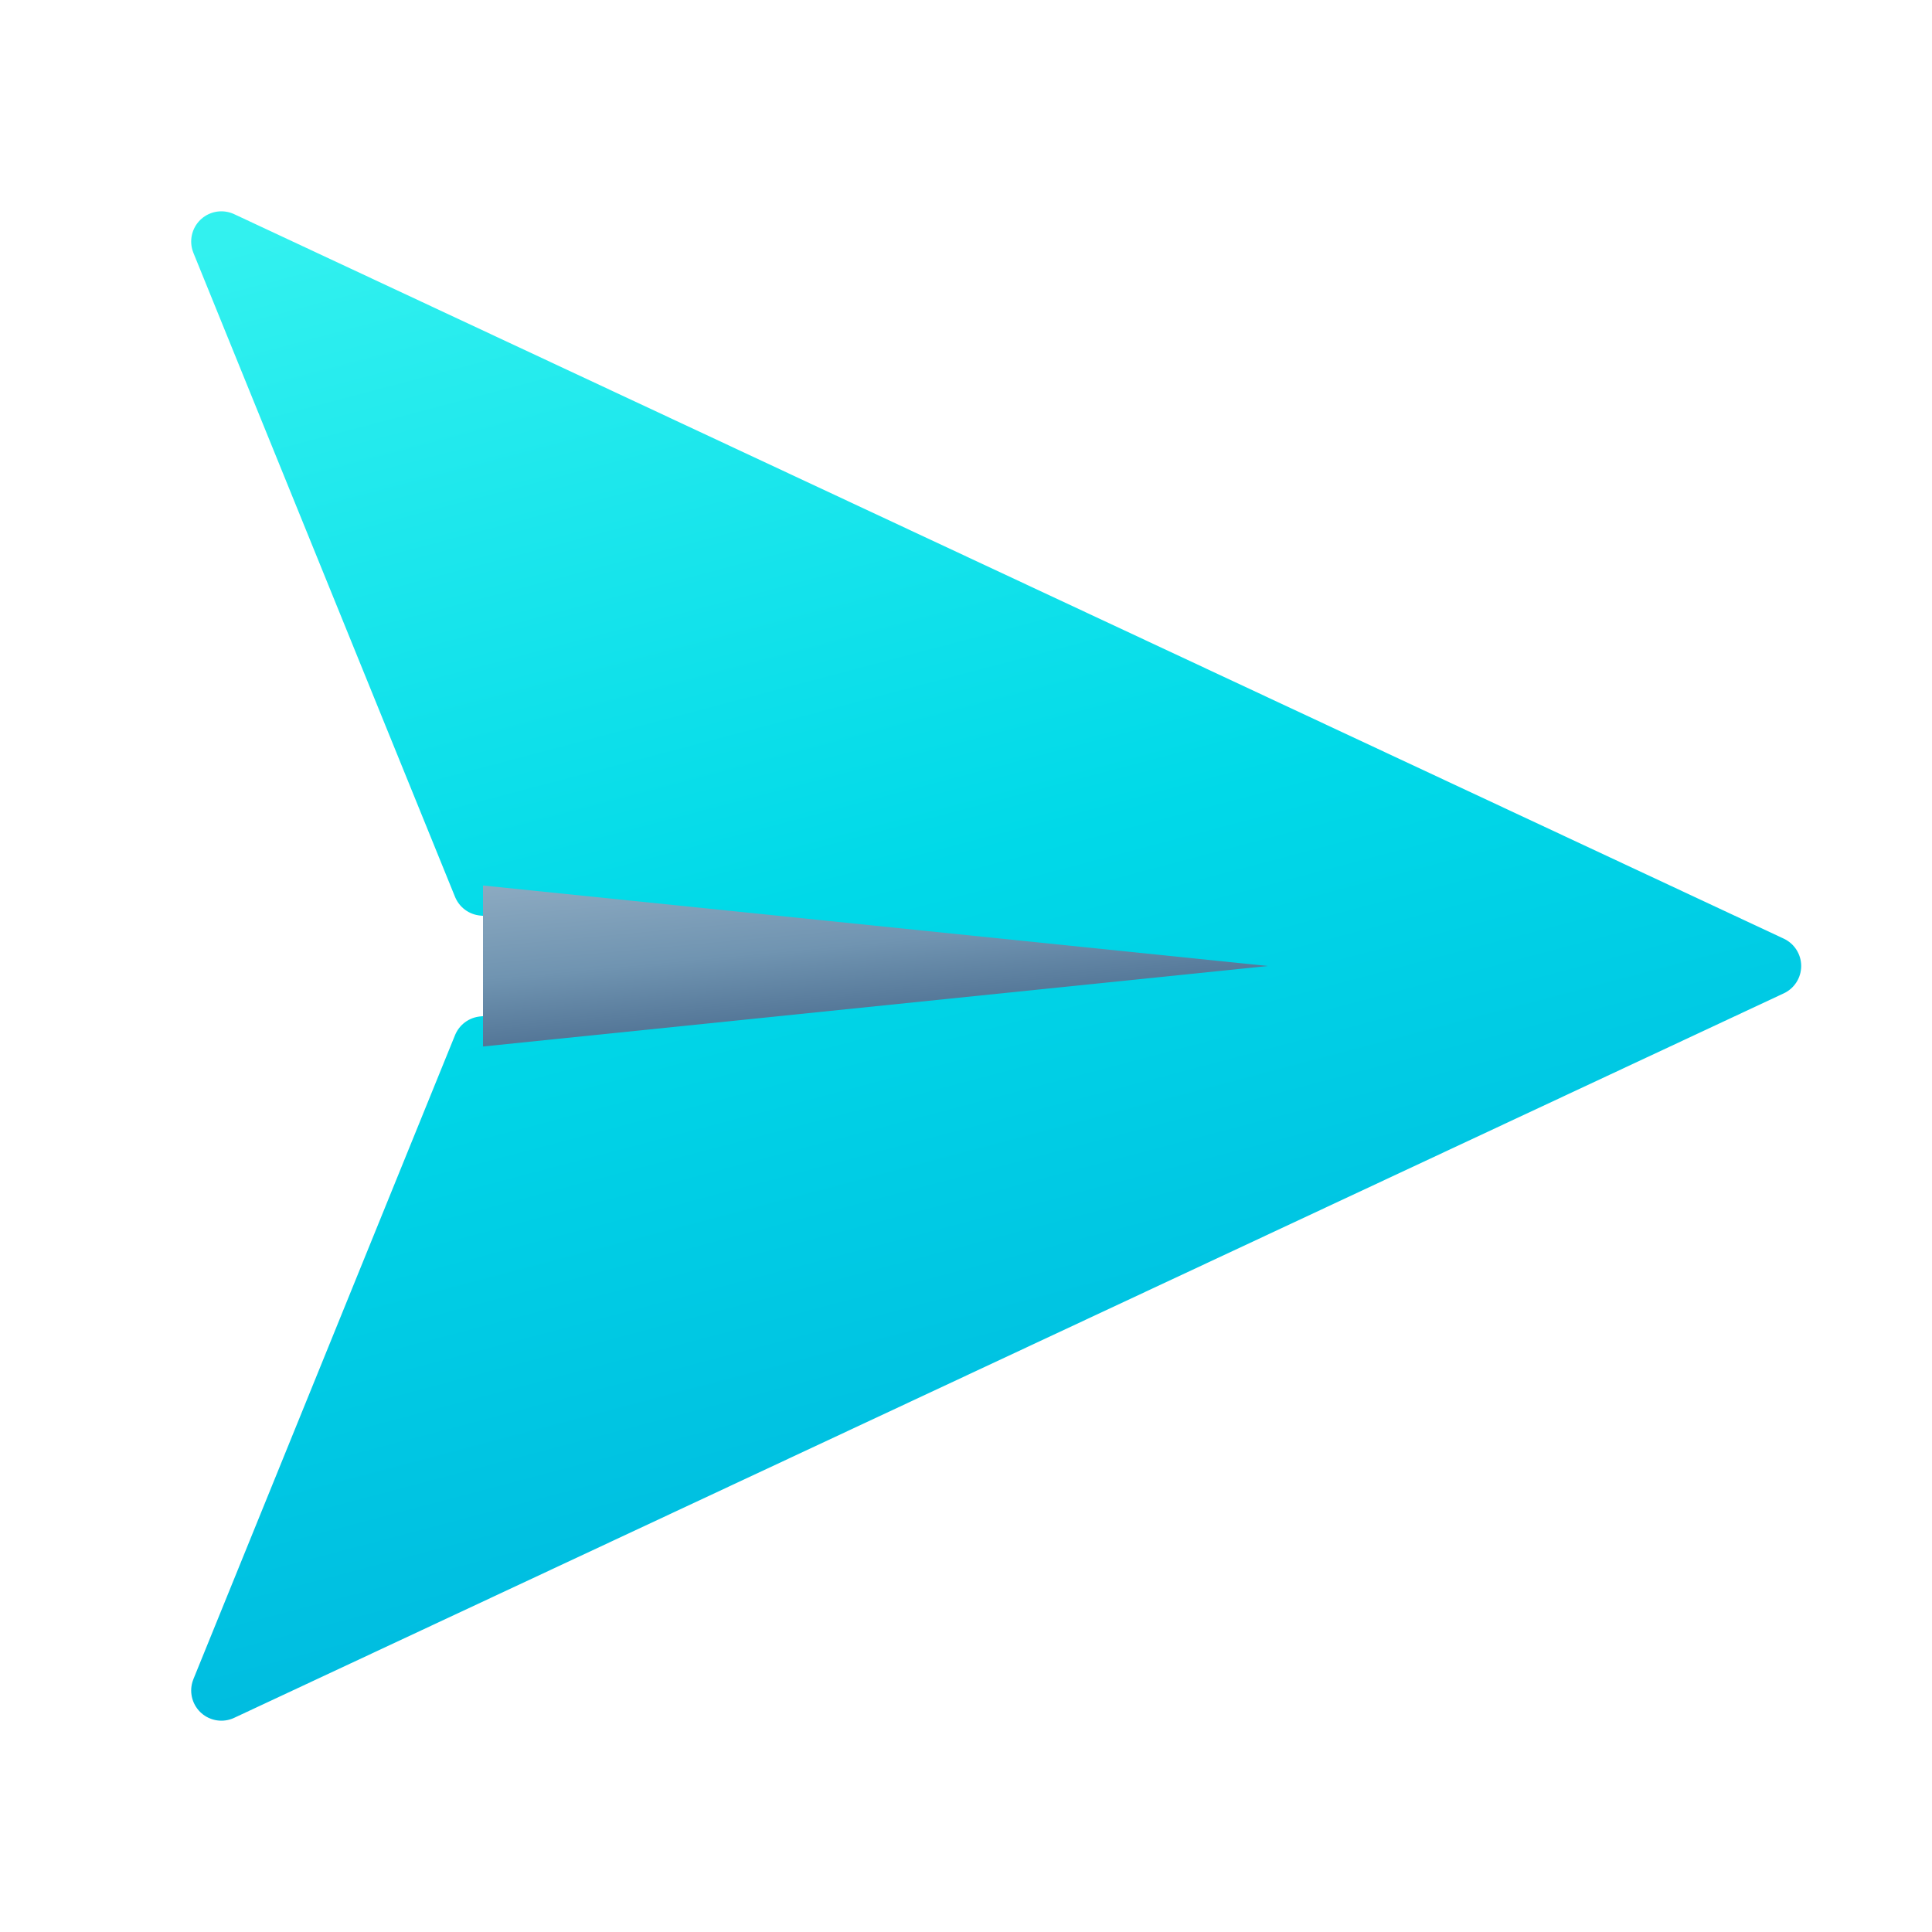
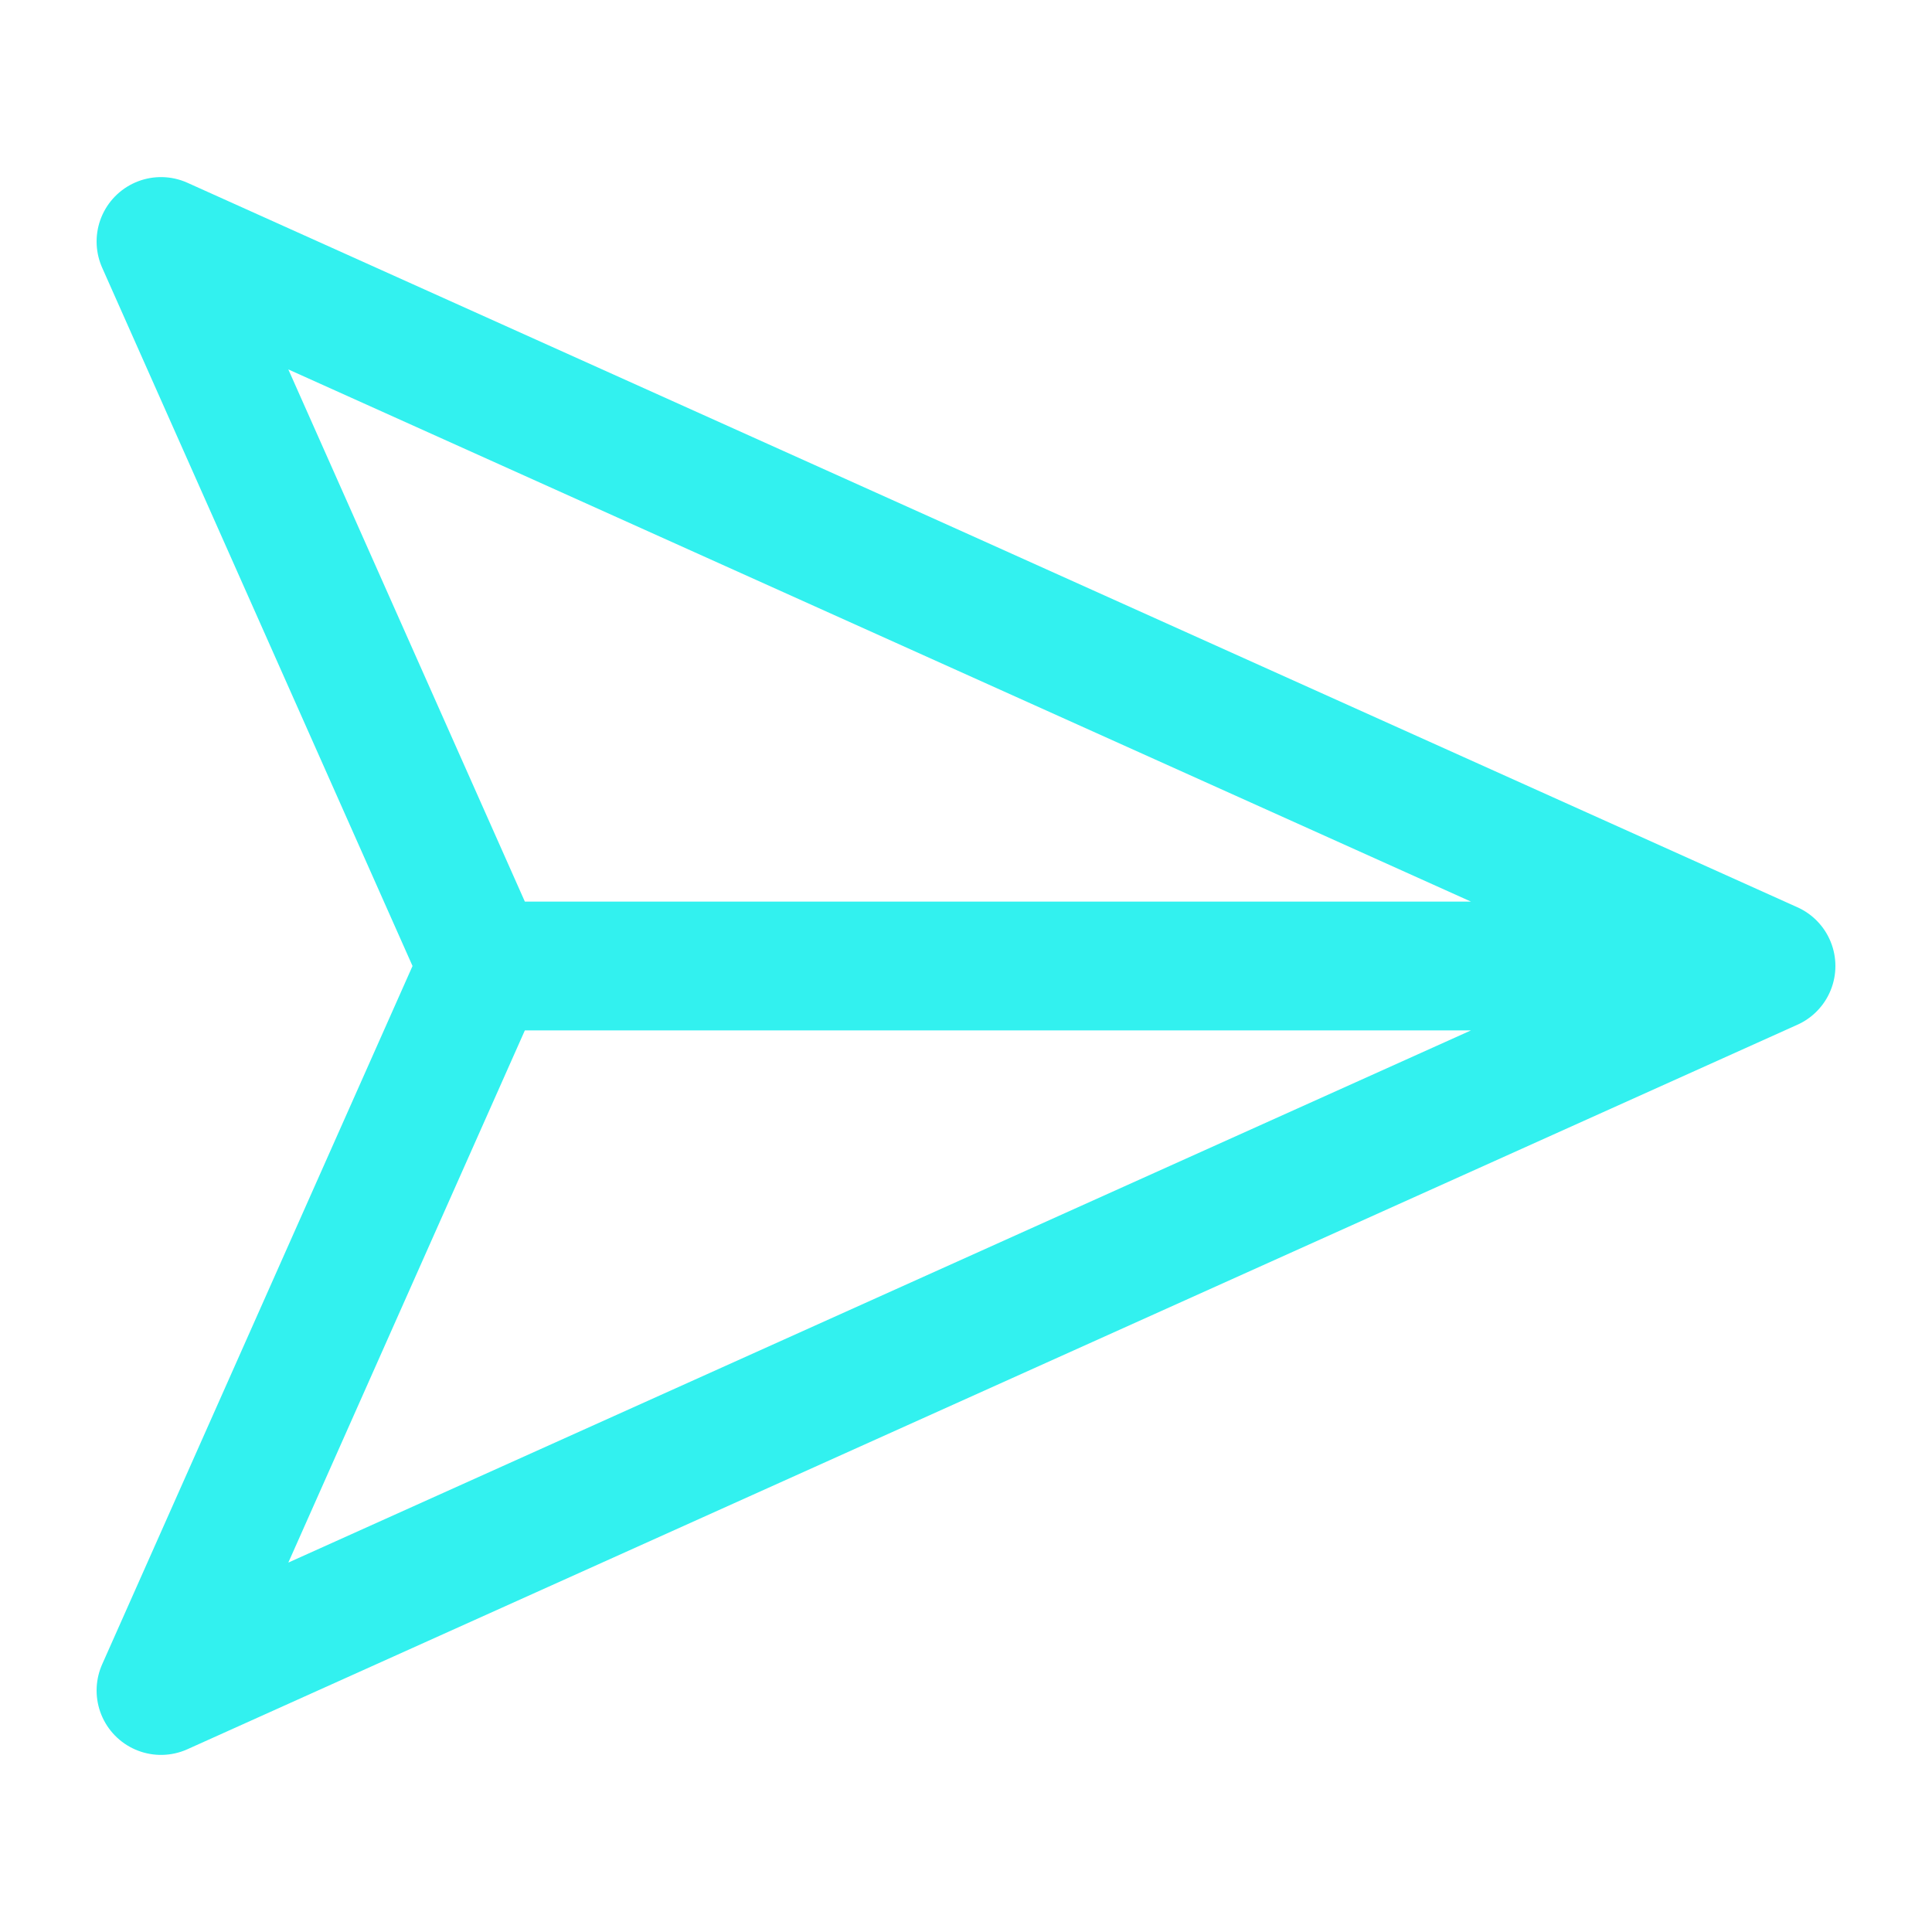
<svg xmlns="http://www.w3.org/2000/svg" viewBox="0 0 96 96" role="img" aria-labelledby="title">
  <defs>
    <linearGradient id="o2-cyan" x1="0" y1="0" x2="0.28" y2="1" gradientUnits="objectBoundingBox">
      <stop stop-color="#32f1ef" />
      <stop offset="0.52" stop-color="#00d9e8" />
      <stop offset="1" stop-color="#00b9df" />
    </linearGradient>
    <linearGradient id="o2-slate" x1="0" y1="0" x2="0.45" y2="1">
      <stop stop-color="#8caac1" />
      <stop offset="0.48" stop-color="#7094b1" />
      <stop offset="1" stop-color="#46688b" />
    </linearGradient>
    <linearGradient id="o2-slate-dark" x1="0" y1="0" x2="0" y2="1">
      <stop stop-color="#6b8aa8" />
      <stop offset="1" stop-color="#395574" />
    </linearGradient>
    <linearGradient id="o2-glass" x1="0" y1="0" x2="0.8" y2="1">
      <stop stop-color="#c5deed" stop-opacity="0.29" />
      <stop offset="0.45" stop-color="#8ca8c8" stop-opacity="0.17" />
      <stop offset="1" stop-color="#6d88ae" stop-opacity="0.22" />
    </linearGradient>
    <linearGradient id="o2-edge" x1="0" y1="0" x2="0.75" y2="1">
      <stop stop-color="#d4e6f5" stop-opacity="0.53" />
      <stop offset="0.5" stop-color="#bdd7f1" stop-opacity="0.14" />
      <stop offset="1" stop-color="#91b0cf" stop-opacity="0.18" />
    </linearGradient>
    <radialGradient id="o2-sheen" cx="0.28" cy="0" r="0.95">
      <stop stop-color="#d4efff" stop-opacity="0.22" />
      <stop offset="0.7" stop-color="#bddfff" stop-opacity="0" />
    </radialGradient>
    <filter id="o2-lift" x="-35%" y="-25%" width="170%" height="180%" color-interpolation-filters="sRGB">
      <feDropShadow dx="0" dy="3" stdDeviation="2.2" flood-color="#000b19" flood-opacity="0.5" />
    </filter>
  </defs>
  <g>
-     <path d="m11 12 77 36-77 36 13-32 39-4-39-4z" fill="url(#o2-cyan)" stroke="url(#o2-cyan)" stroke-width="3" stroke-linejoin="round" />
-     <path d="m24 52 39-4-39-4" fill="url(#o2-slate)" />
+     <g transform="scale(4)" fill="none" stroke="#32f1ef" stroke-width="1.6" stroke-linecap="round" stroke-linejoin="round">
+       <path d="m2 3 20 9-20 9 4-9-4-9Z M6 12h16" />
+     </g>
  </g>
</svg>
